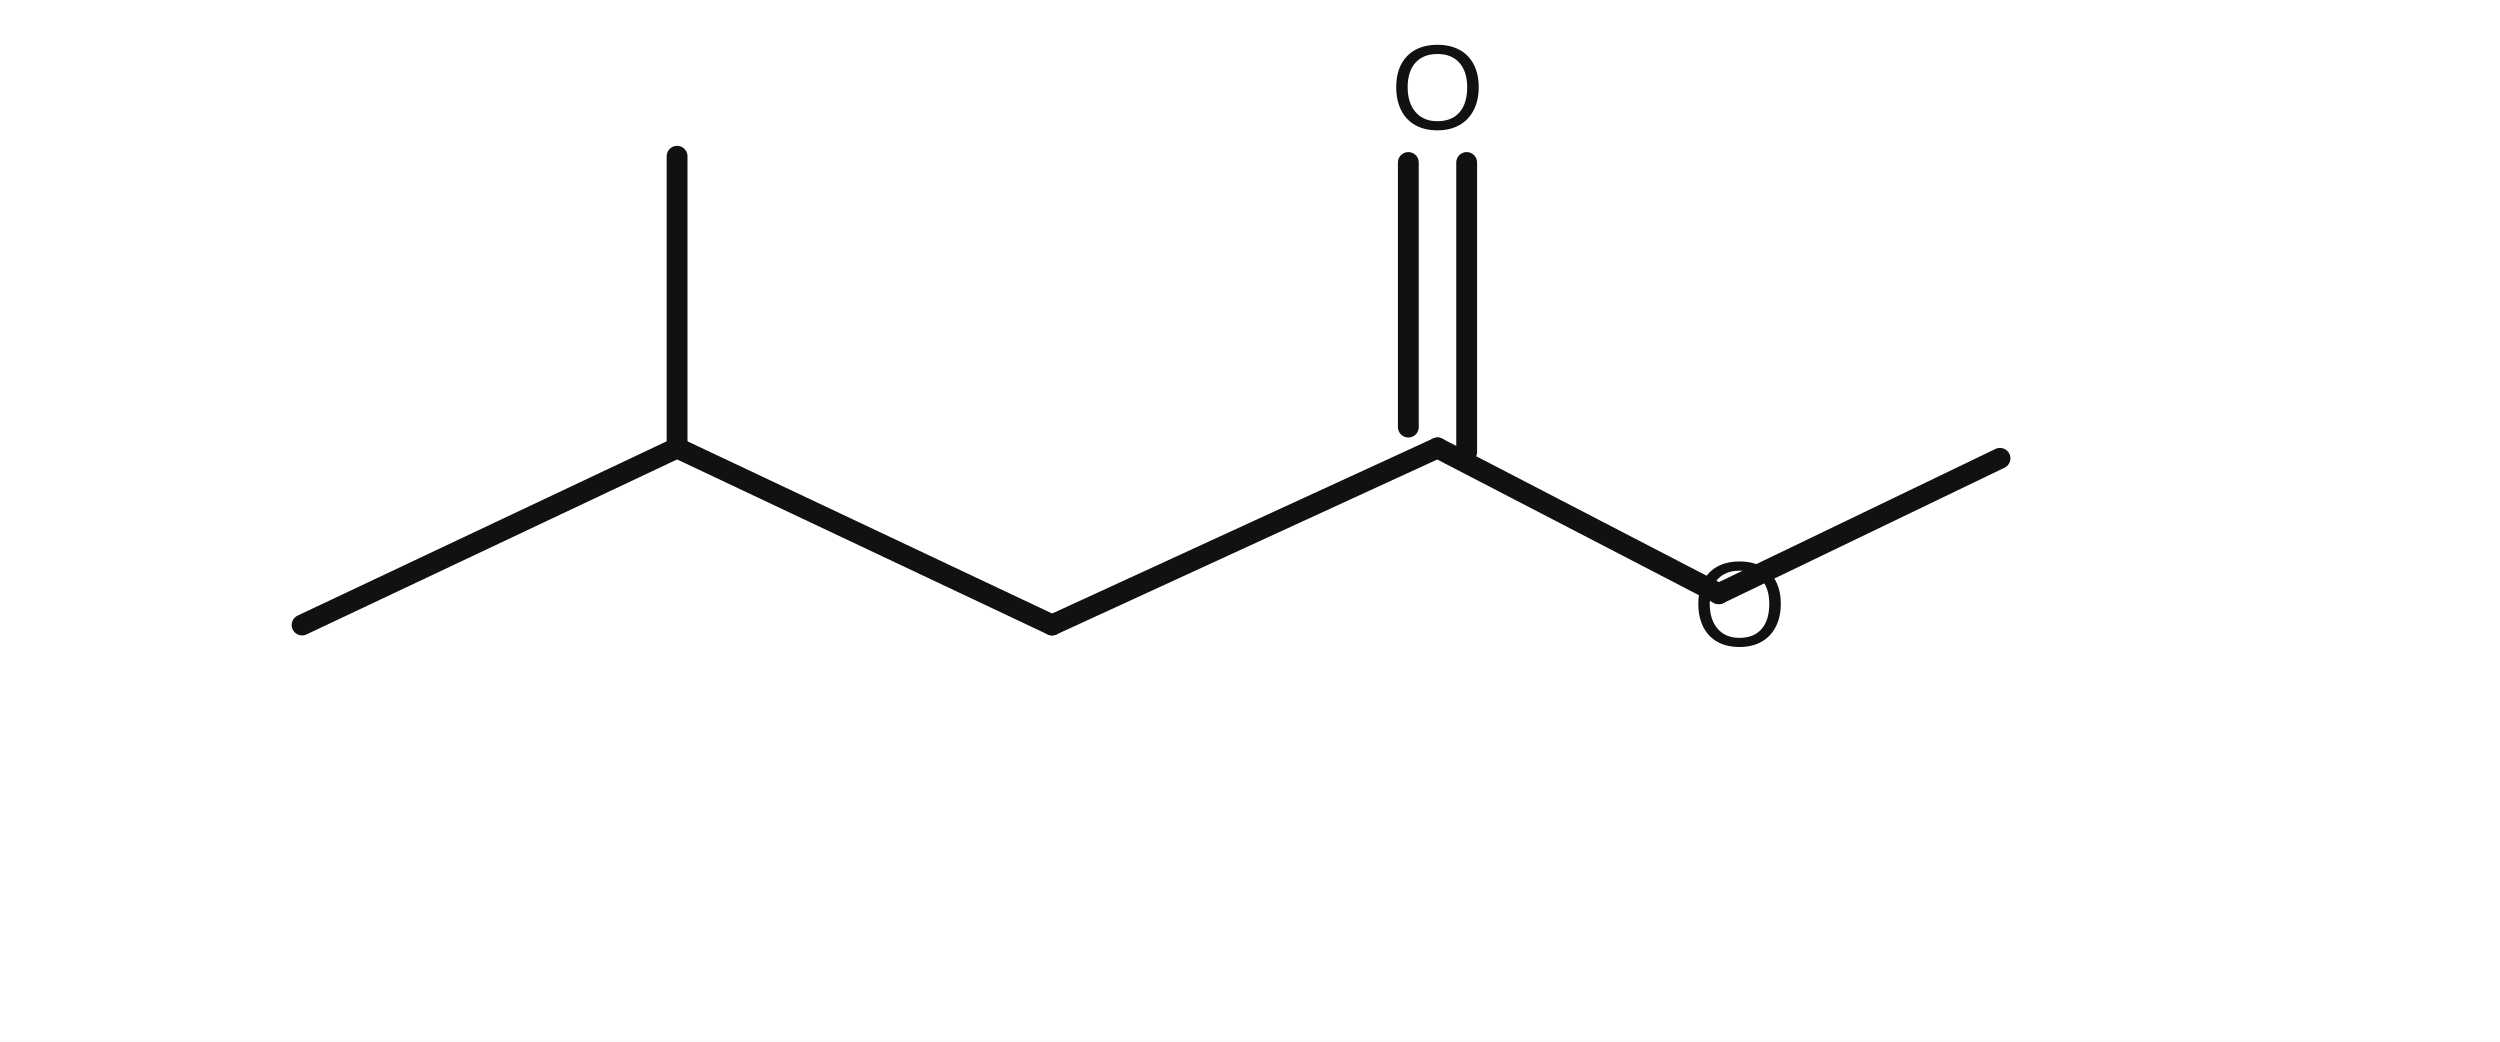
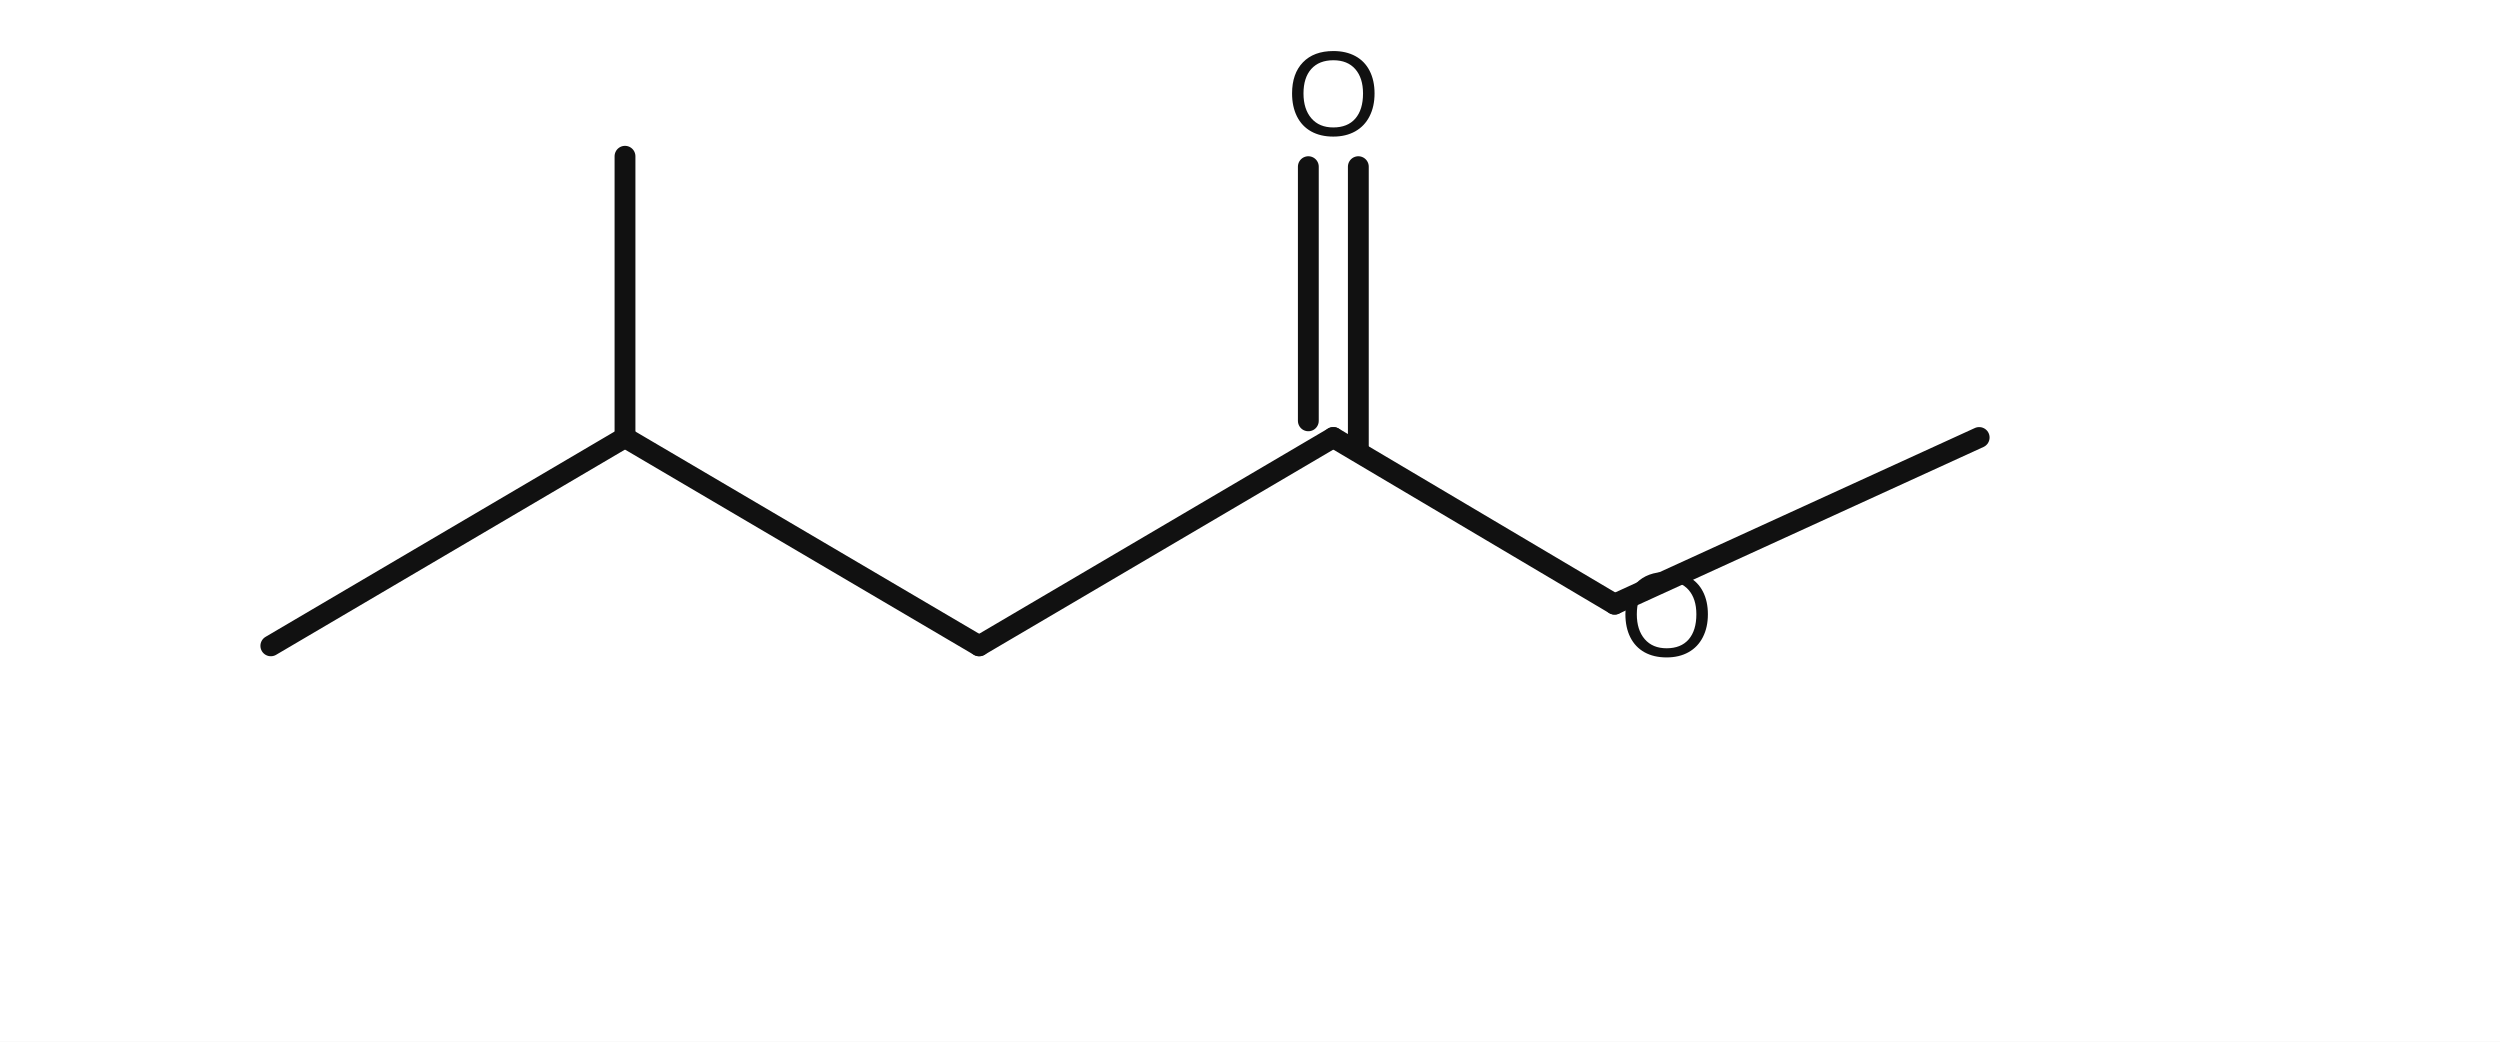
<svg xmlns="http://www.w3.org/2000/svg" width="1200" height="500" viewBox="0 0 1200 500">
  <rect width="1200" height="500" fill="white" />
  <g stroke="#111" stroke-width="10" stroke-linecap="round" stroke-linejoin="round" fill="none">
-     <line x1="145" y1="300" x2="325" y2="215" />
-     <line x1="325" y1="215" x2="505" y2="300" />
-     <line x1="325" y1="215" x2="325" y2="75" />
-     <line x1="505" y1="300" x2="690" y2="215" />
-     <line x1="690" y1="215" x2="825" y2="285" />
-     <line x1="676" y1="205" x2="676" y2="78" />
-     <line x1="704" y1="217" x2="704" y2="78" />
-     <line x1="825" y1="285" x2="960" y2="220" />
+     <line x1="130" y1="310" x2="300" y2="210" />
+     <line x1="300" y1="210" x2="470" y2="310" />
+     <line x1="300" y1="210" x2="300" y2="75" />
+     <line x1="470" y1="310" x2="640" y2="210" />
+     <line x1="640" y1="210" x2="775" y2="290" />
+     <line x1="628" y1="202" x2="628" y2="80" />
+     <line x1="652" y1="216" x2="652" y2="80" />
+     <line x1="775" y1="290" x2="950" y2="210" />
  </g>
-   <text x="690" y="62" text-anchor="middle" font-family="Arial, sans-serif" font-size="58" fill="#111">O</text>
-   <text x="835" y="310" text-anchor="middle" font-family="Arial, sans-serif" font-size="58" fill="#111">O</text>
+   <text x="640" y="65" text-anchor="middle" font-family="Arial, sans-serif" font-size="58" fill="#111">O</text>
+   <text x="800" y="315" text-anchor="middle" font-family="Arial, sans-serif" font-size="58" fill="#111">O</text>
</svg>
